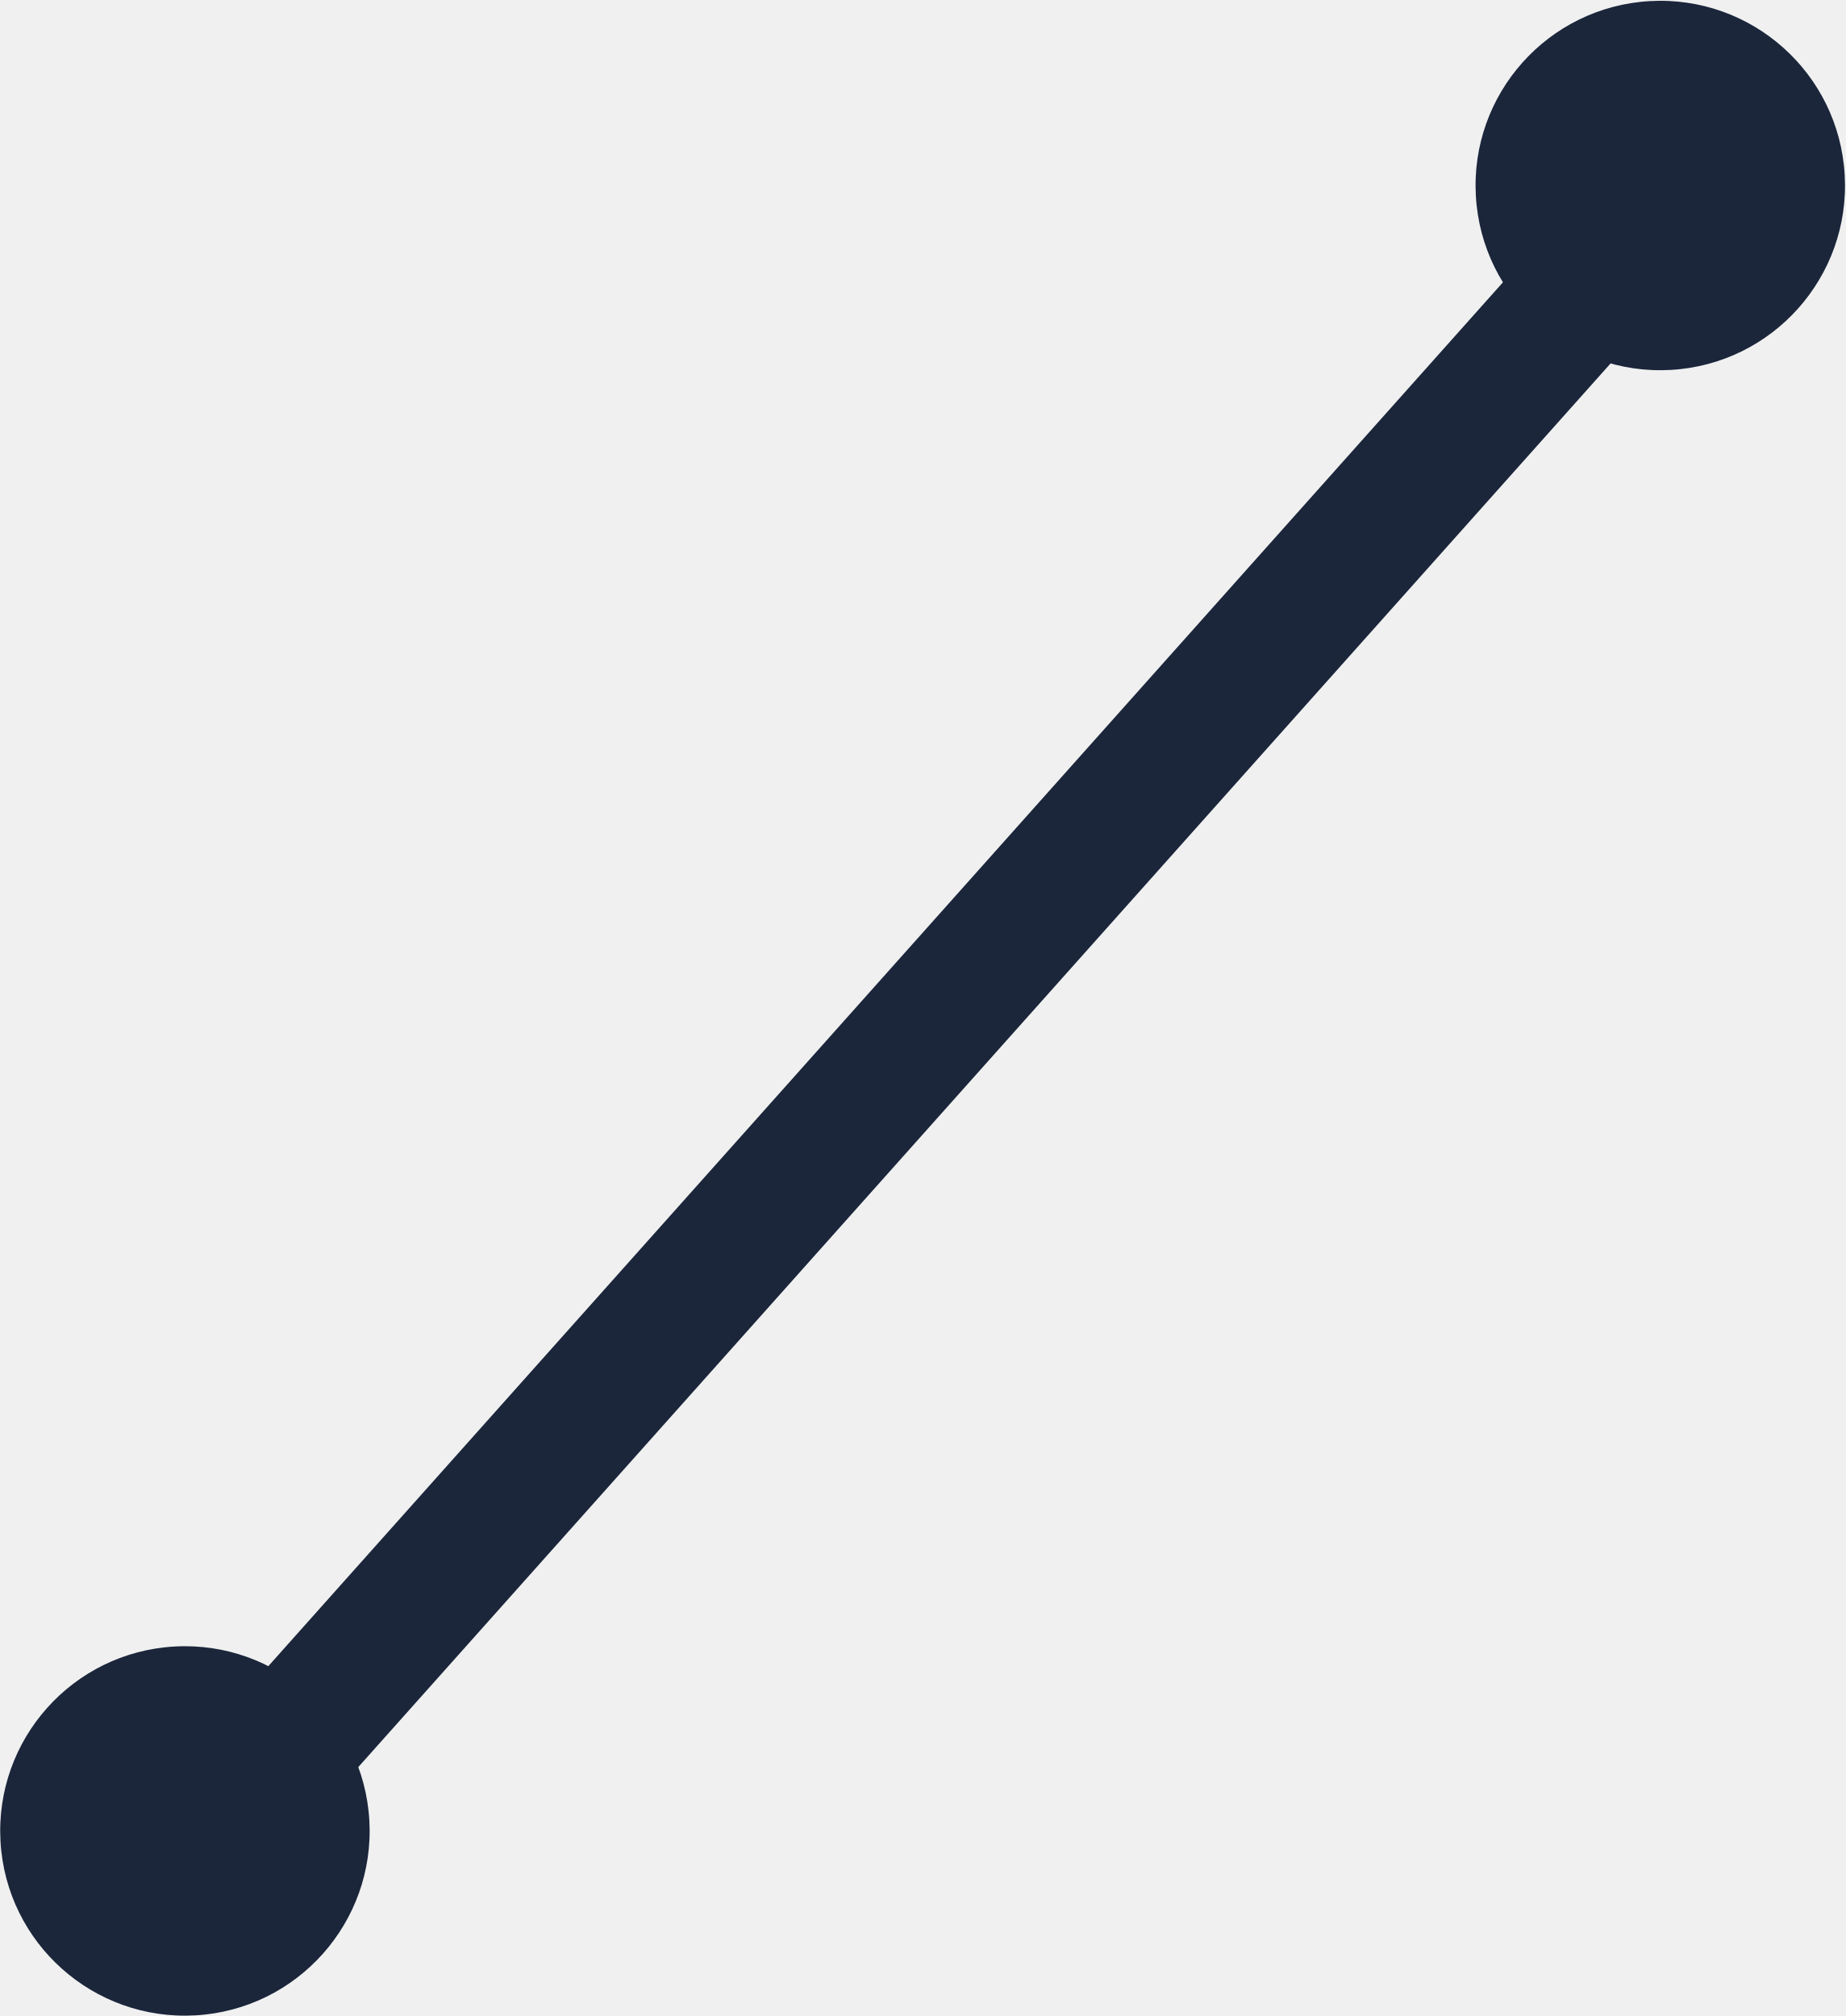
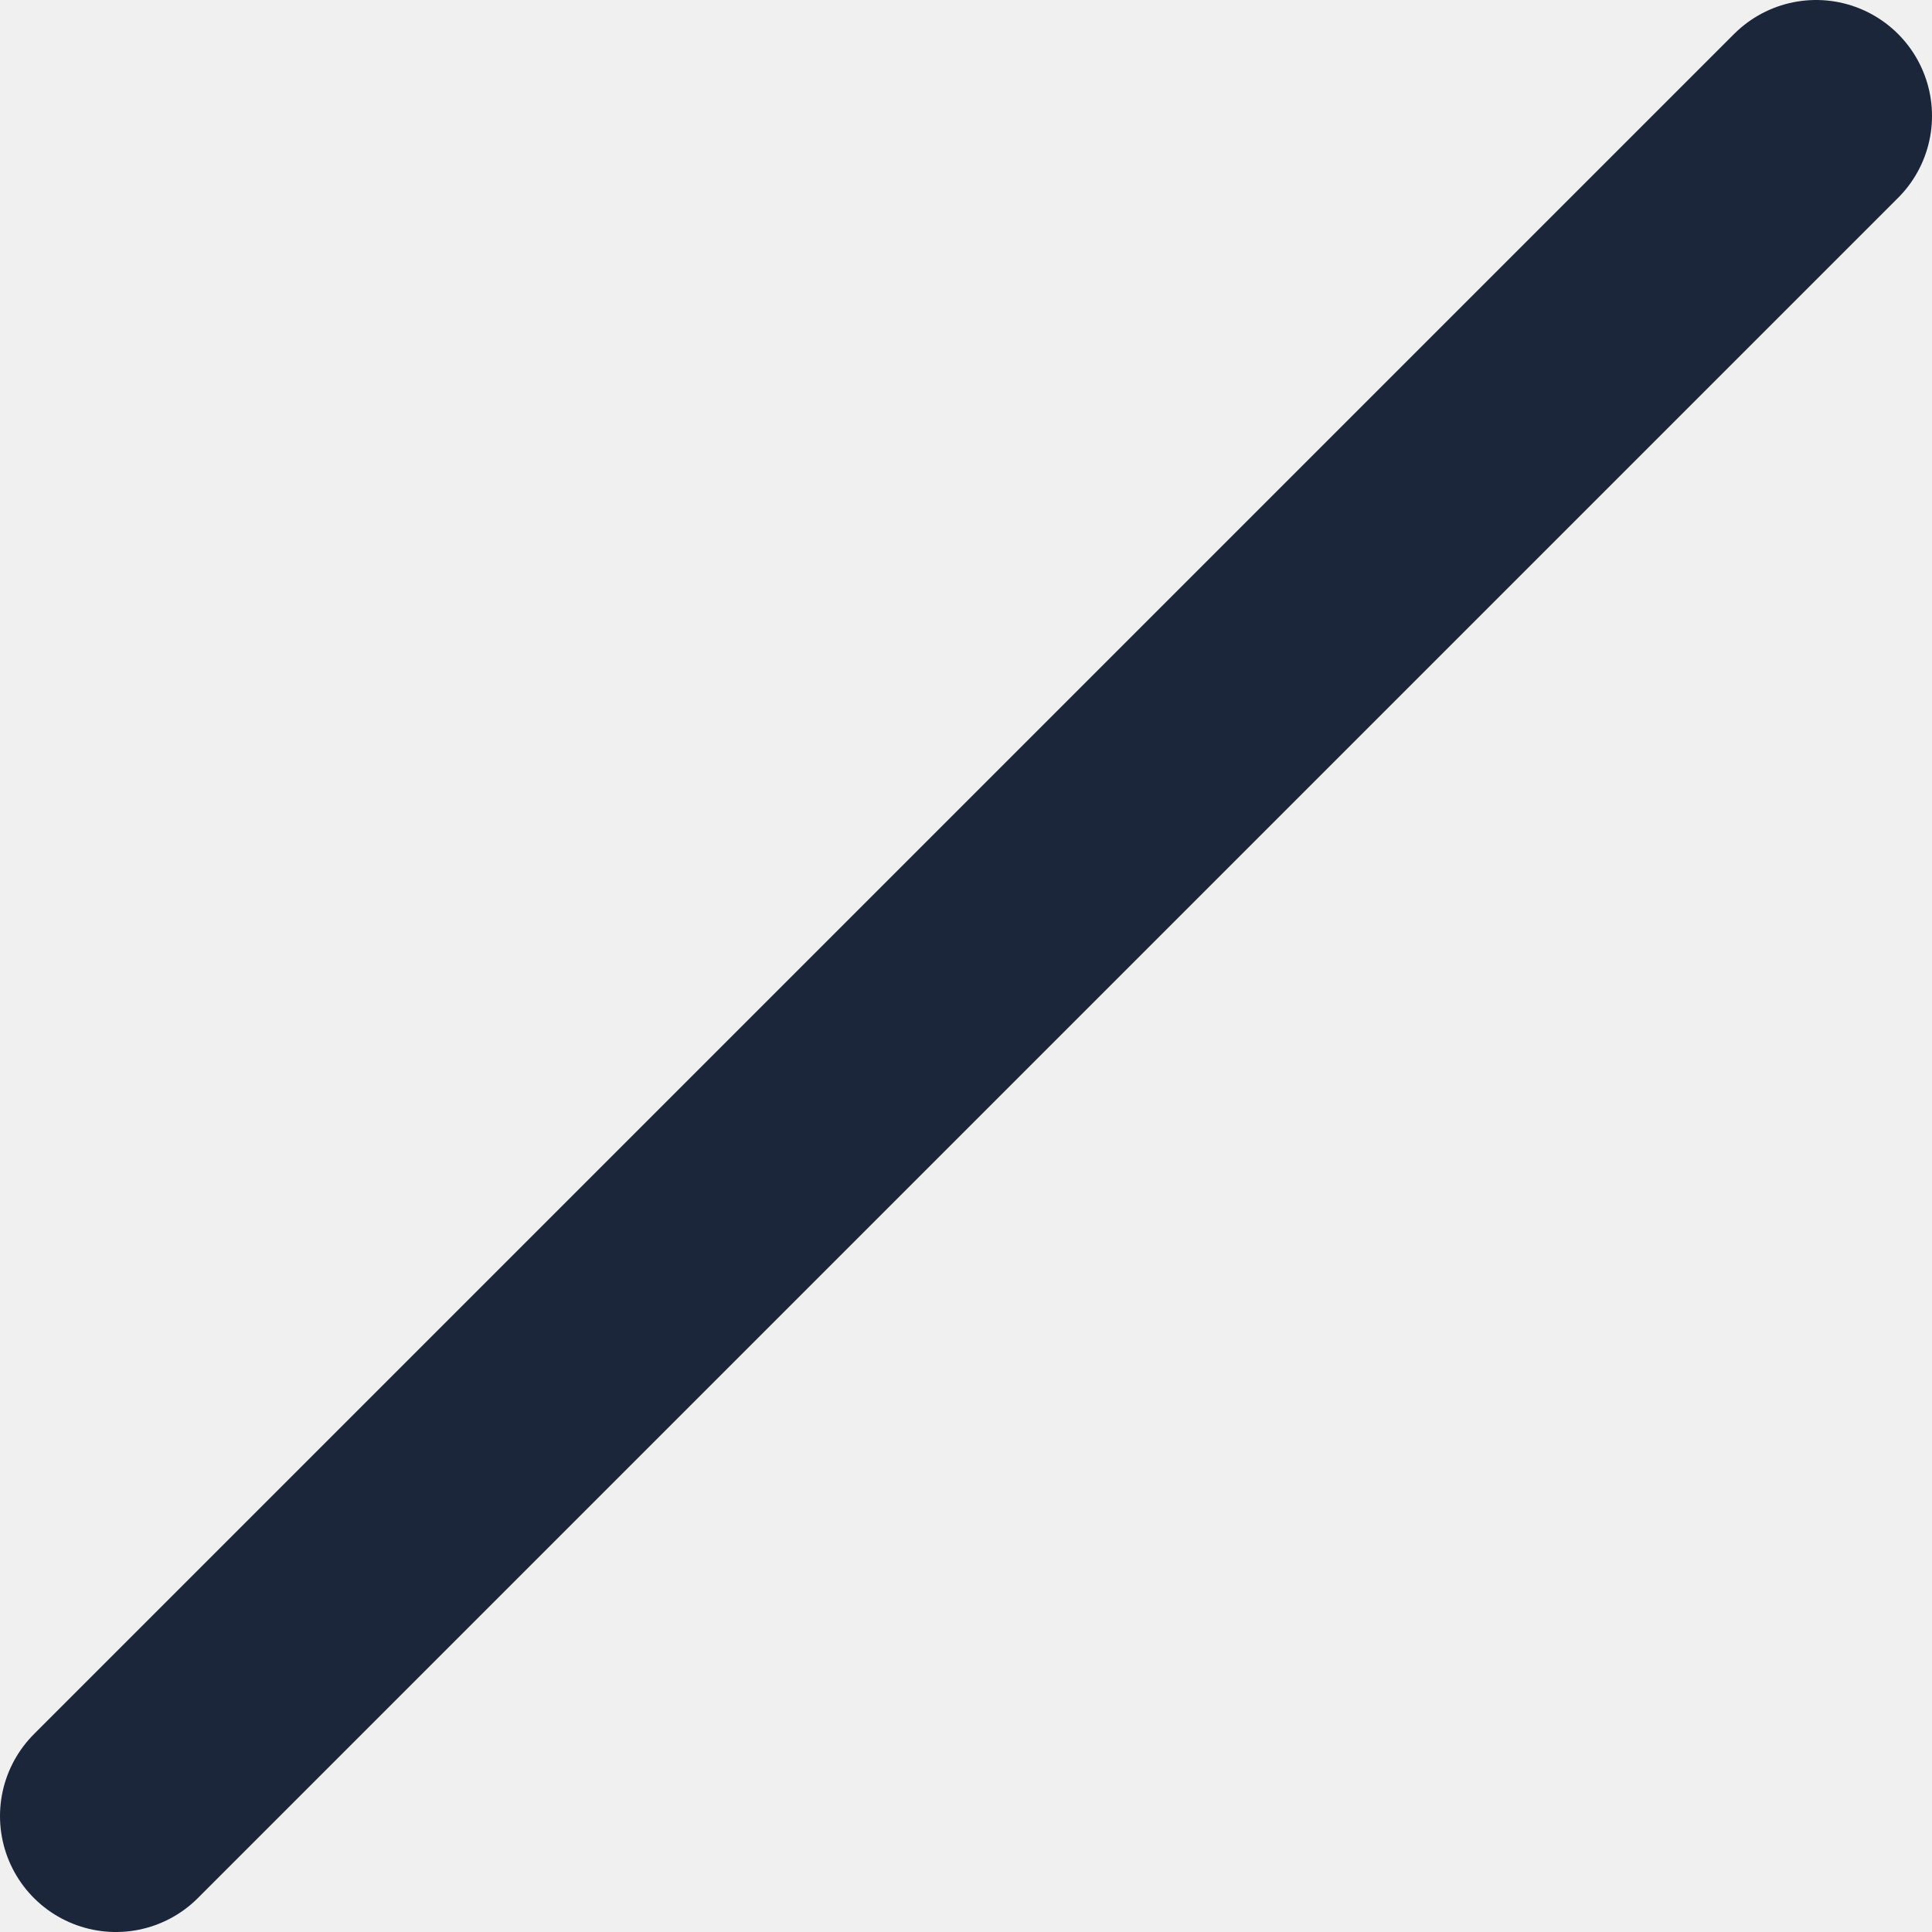
- <svg xmlns="http://www.w3.org/2000/svg" fill="none" viewBox="22.37 20.28 54.95 60.03">
-   <path d="M28.189 80.291C25.156 80.464 22.558 78.145 22.385 75.113C22.212 72.08 24.53 69.481 27.563 69.308C30.595 69.136 33.194 71.454 33.367 74.487C33.54 77.519 31.221 80.118 28.189 80.291Z" fill="#1B263B" />
-   <path d="M72.117 31.295C69.085 31.468 66.486 29.15 66.313 26.117C66.14 23.085 68.459 20.486 71.491 20.313C74.524 20.14 77.122 22.458 77.295 25.491C77.468 28.524 75.15 31.122 72.117 31.295Z" fill="#1B263B" />
-   <line x1="71.149" y1="27.173" x2="31.135" y2="72.027" stroke="#1B263B" stroke-width="4" />
+ <svg xmlns="http://www.w3.org/2000/svg" width="50" height="50" viewBox="0 0 50 50" fill="none">
+   <g clip-path="url(#clip0_554_173)">
+     <path d="M3 47L47 3" stroke="#1B263B" stroke-width="6" stroke-linecap="round" />
+   </g>
+   <defs>
+     <clipPath id="clip0_554_173">
+       <rect width="50" height="50" fill="white" />
+     </clipPath>
+   </defs>
</svg>
